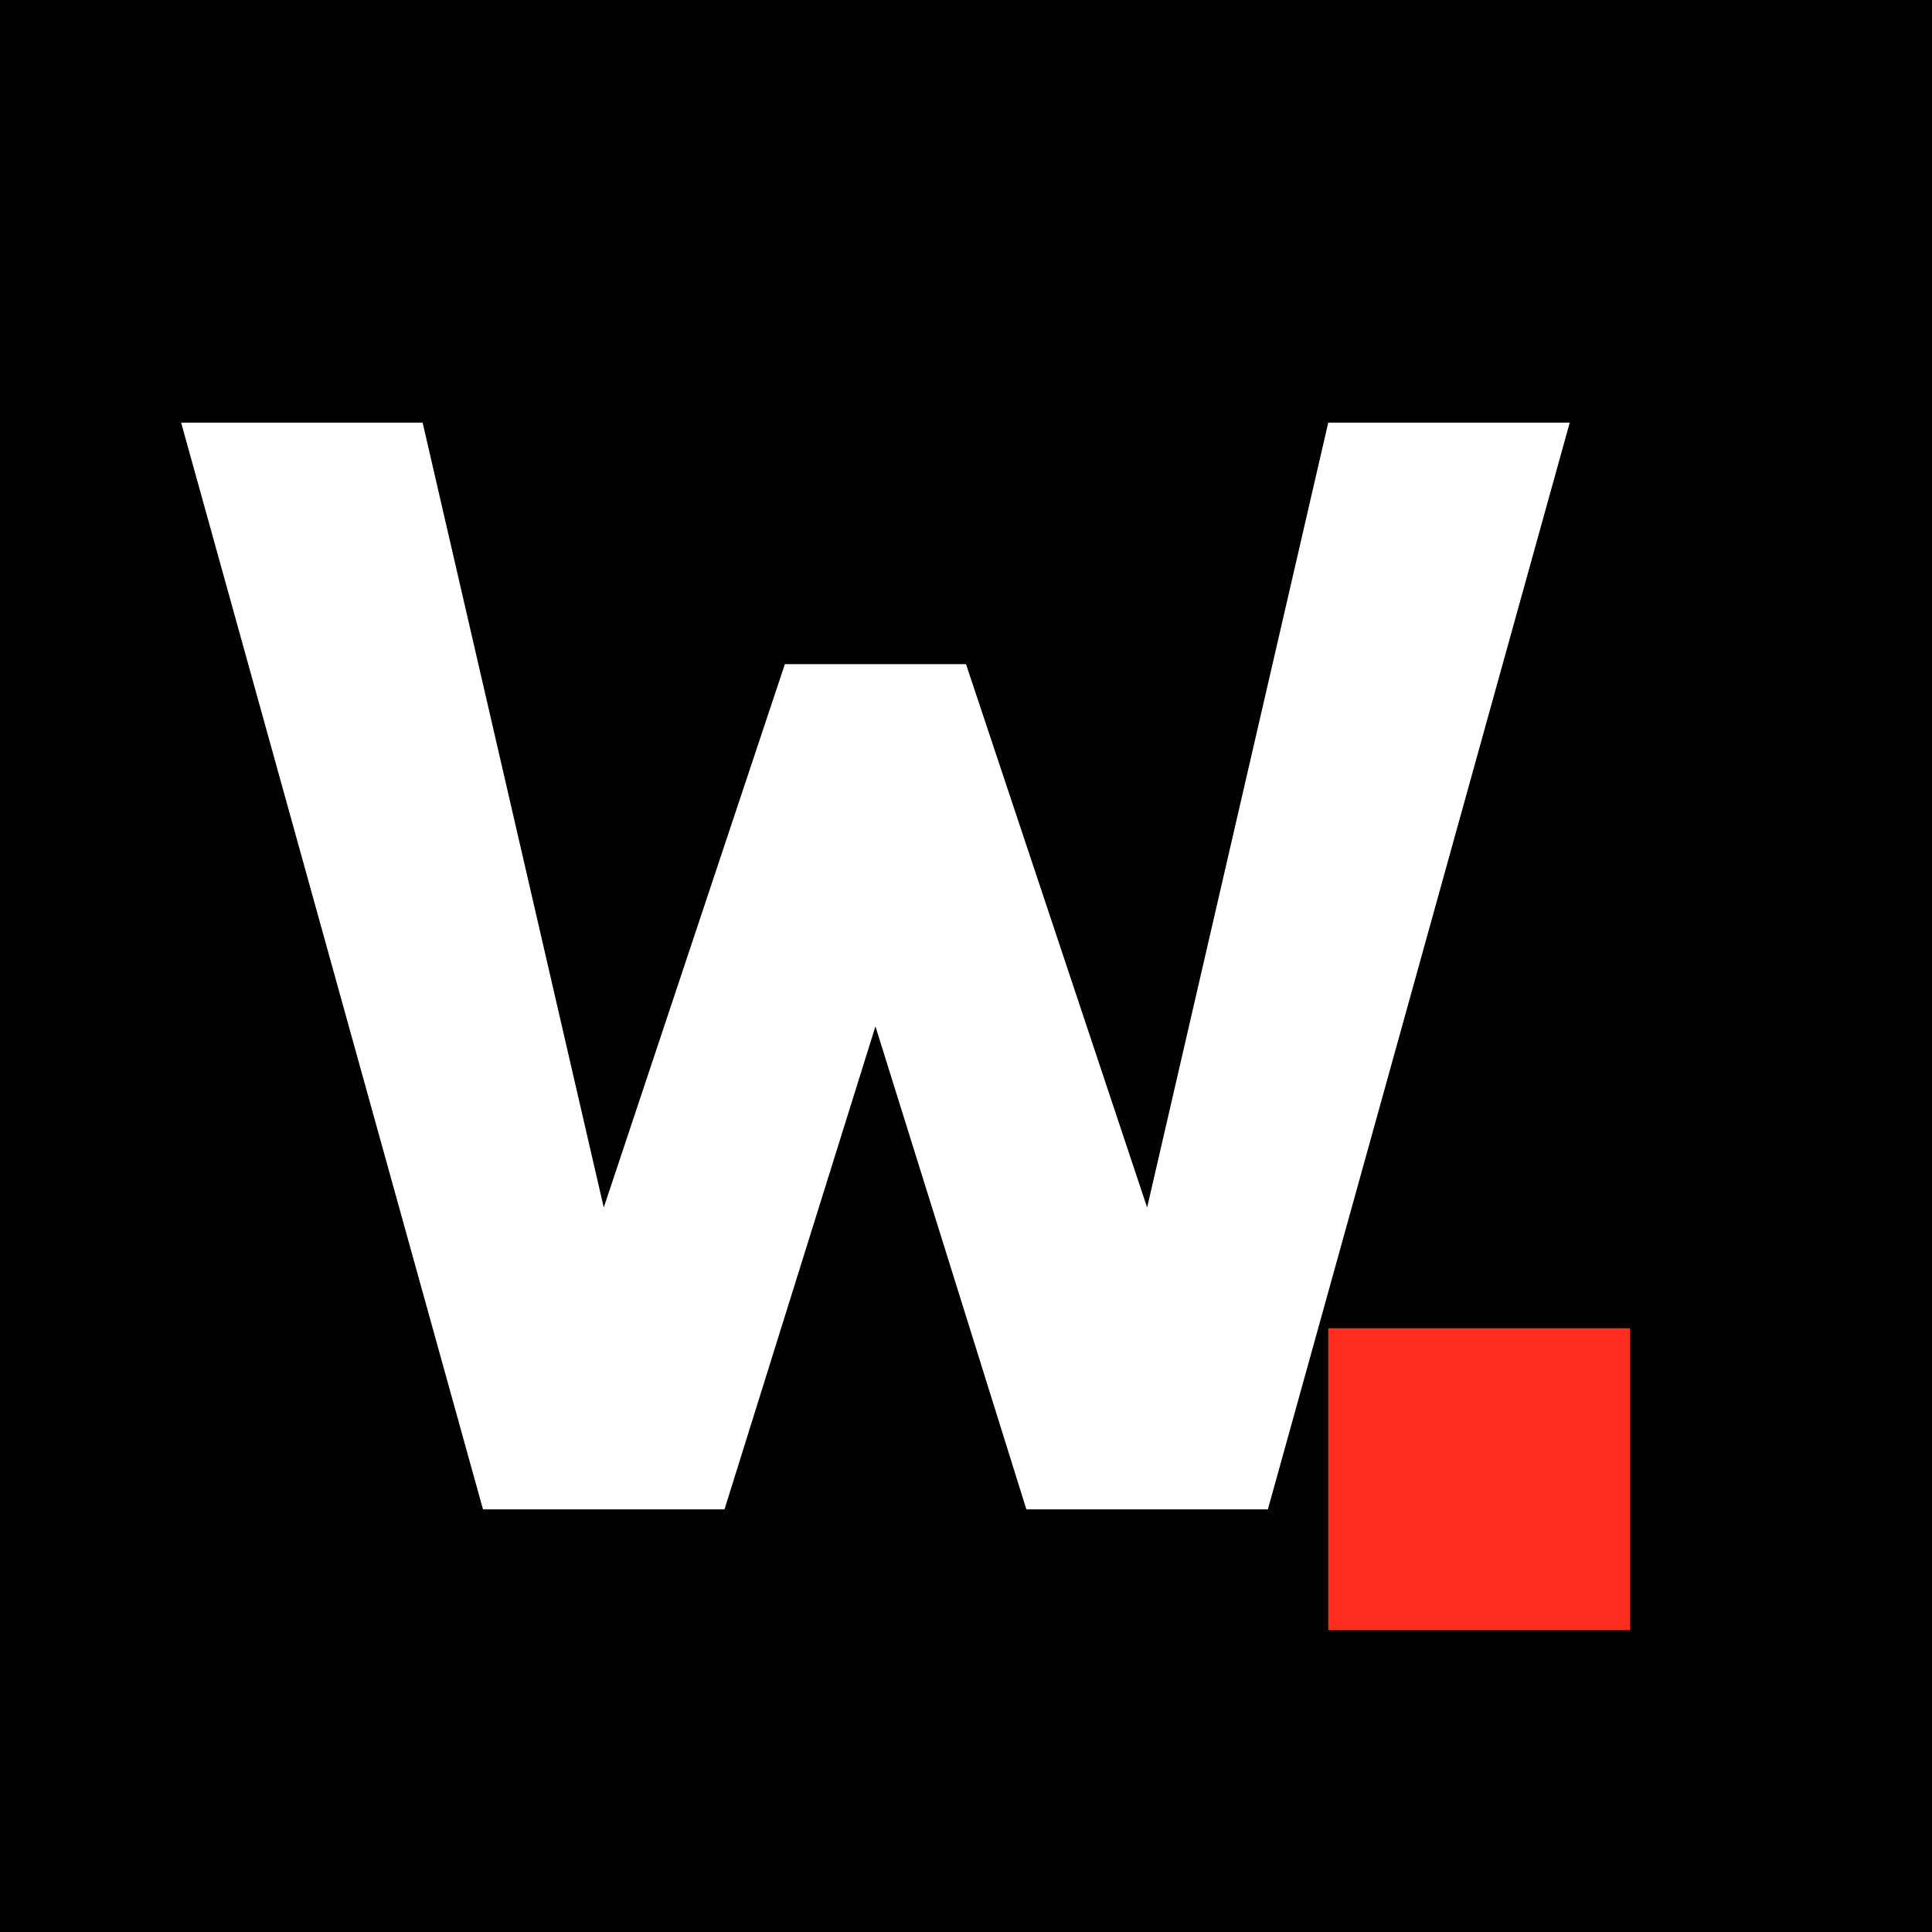
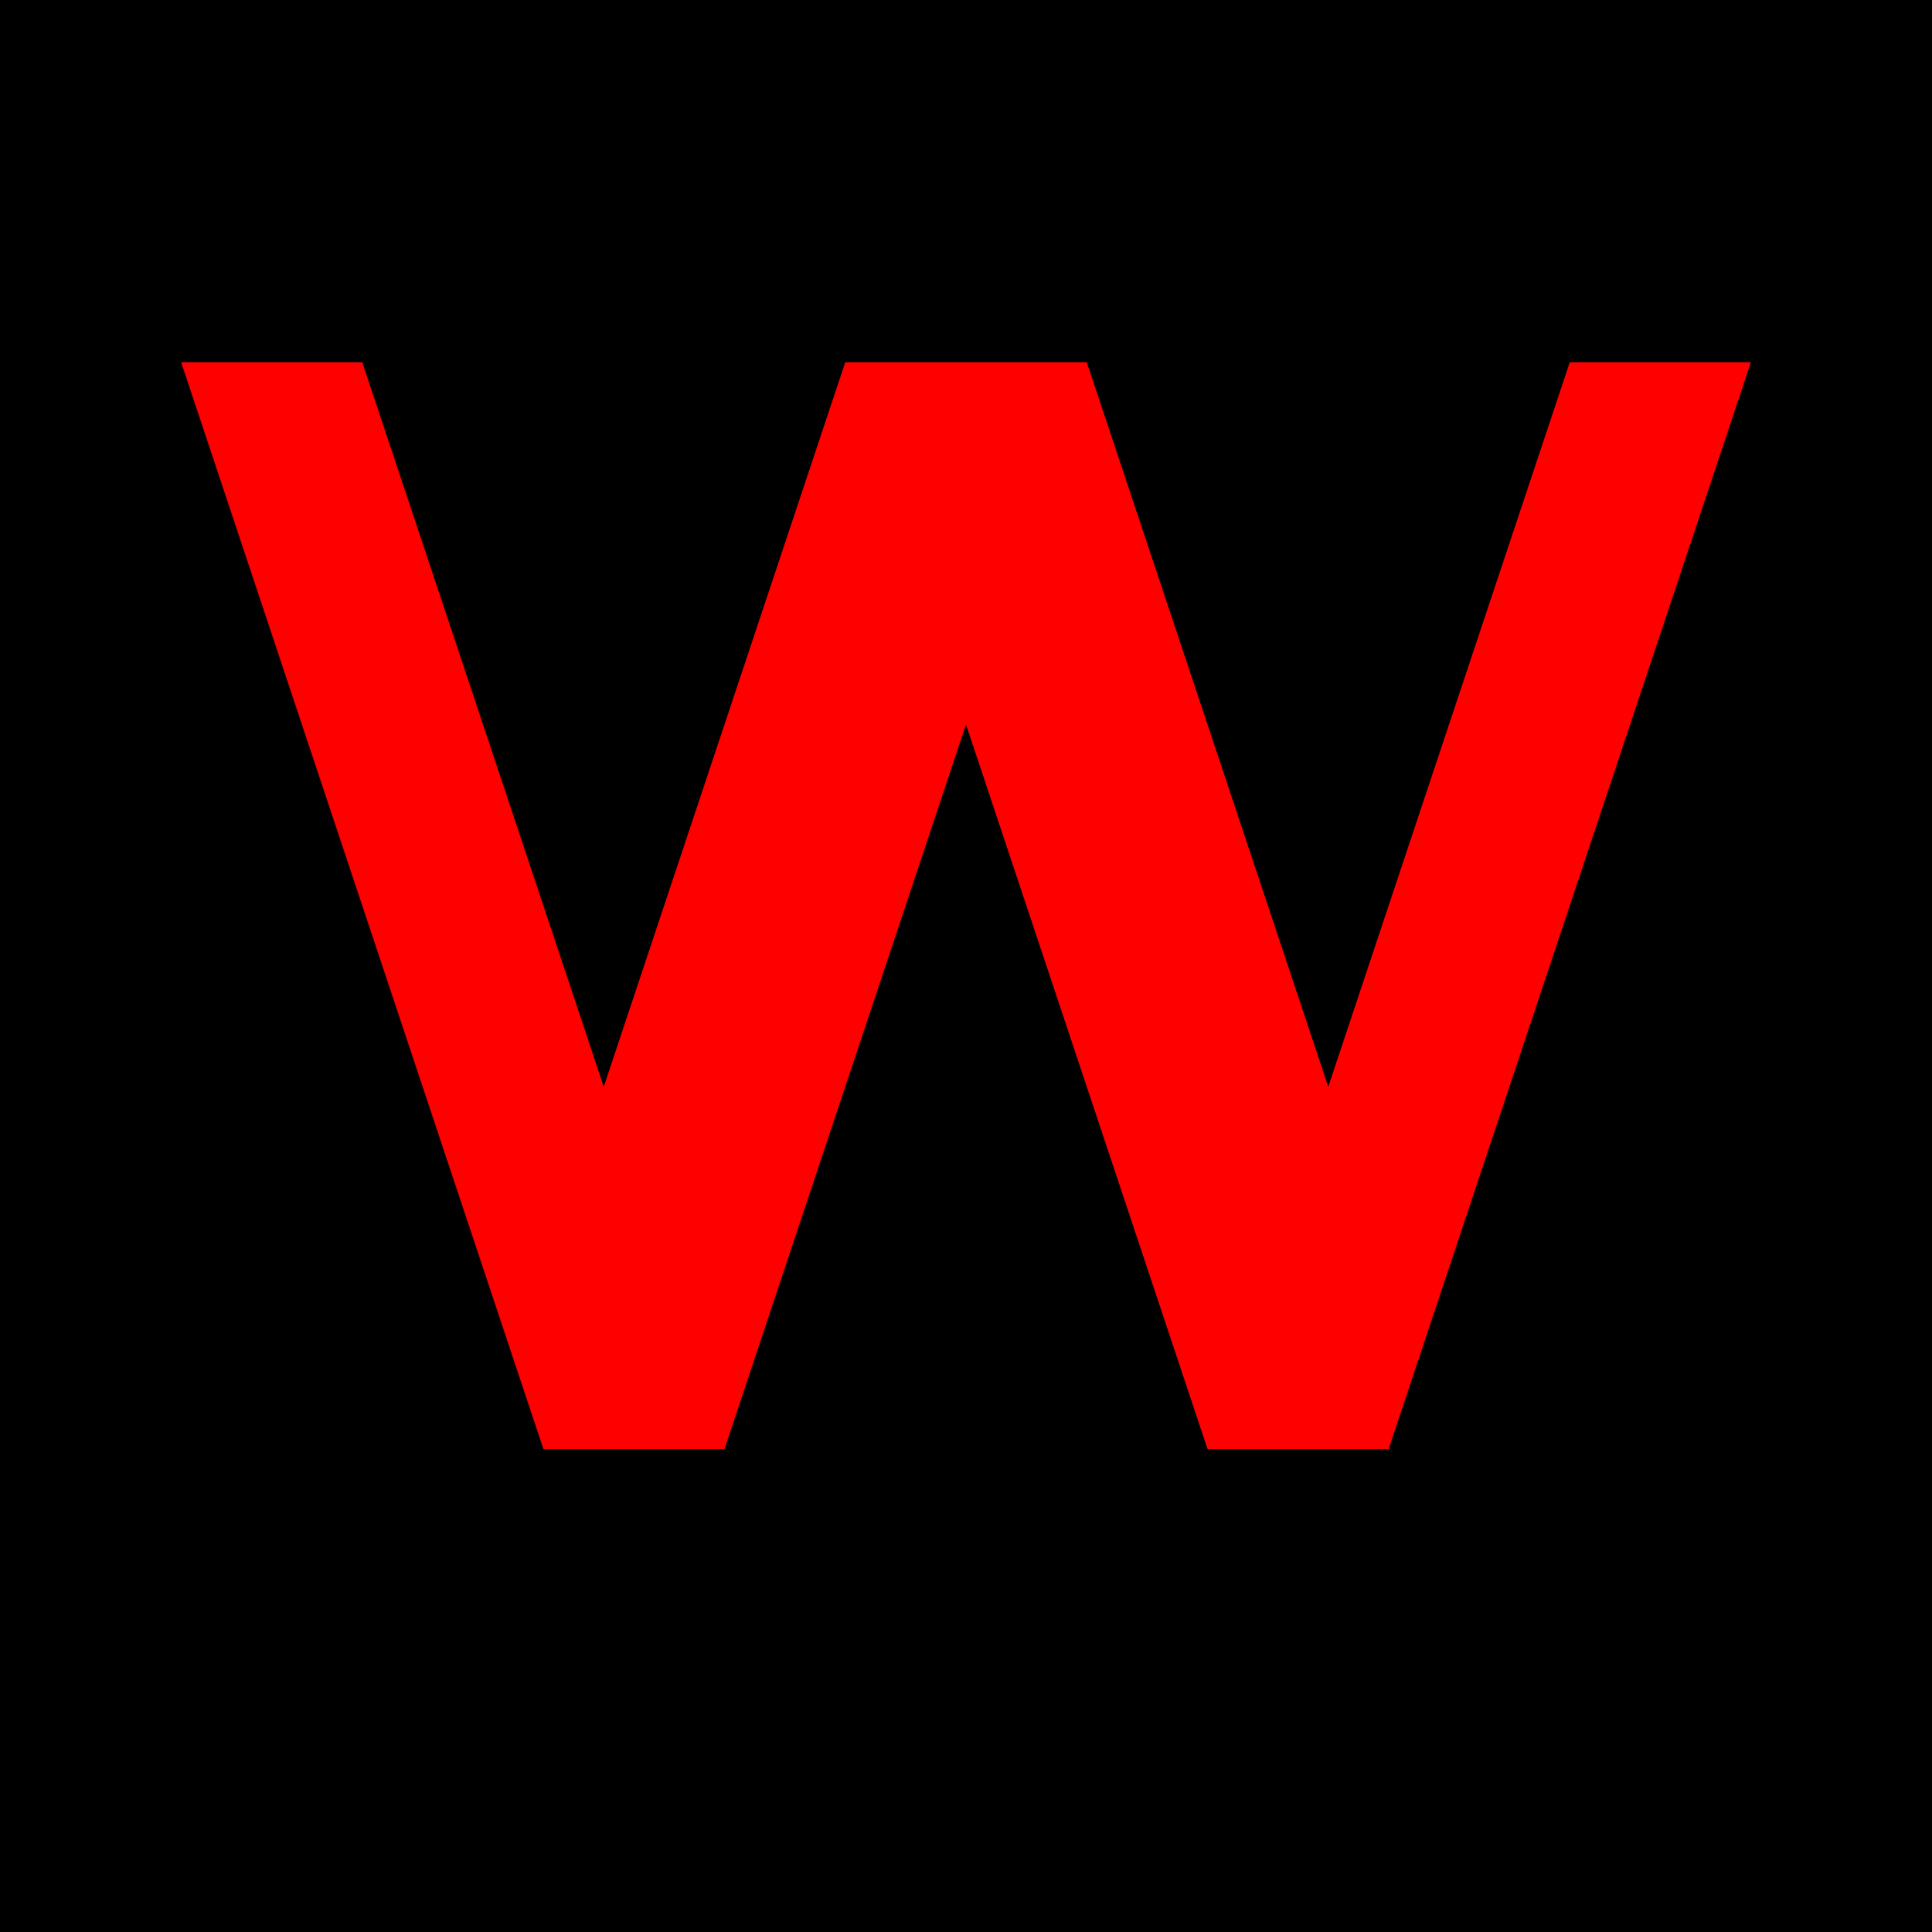
<svg xmlns="http://www.w3.org/2000/svg" viewBox="0 0 64 64" fill="none">
  <rect width="64" height="64" fill="#000000" />
-   <polygon points="6,14 14,14 20,40 26,22 32,22 38,40 44,14 52,14 42,50 34,50 29,34 24,50 16,50" fill="#ffffff" />
-   <rect x="44" y="44" width="10" height="10" fill="#FF2D20" />
+   <path d="M6 12L18 48H24L32 24L40 48H46L58 12H52L44 36L36 12H28L20 36L12 12H6Z" fill="#FF0000" />
</svg>
